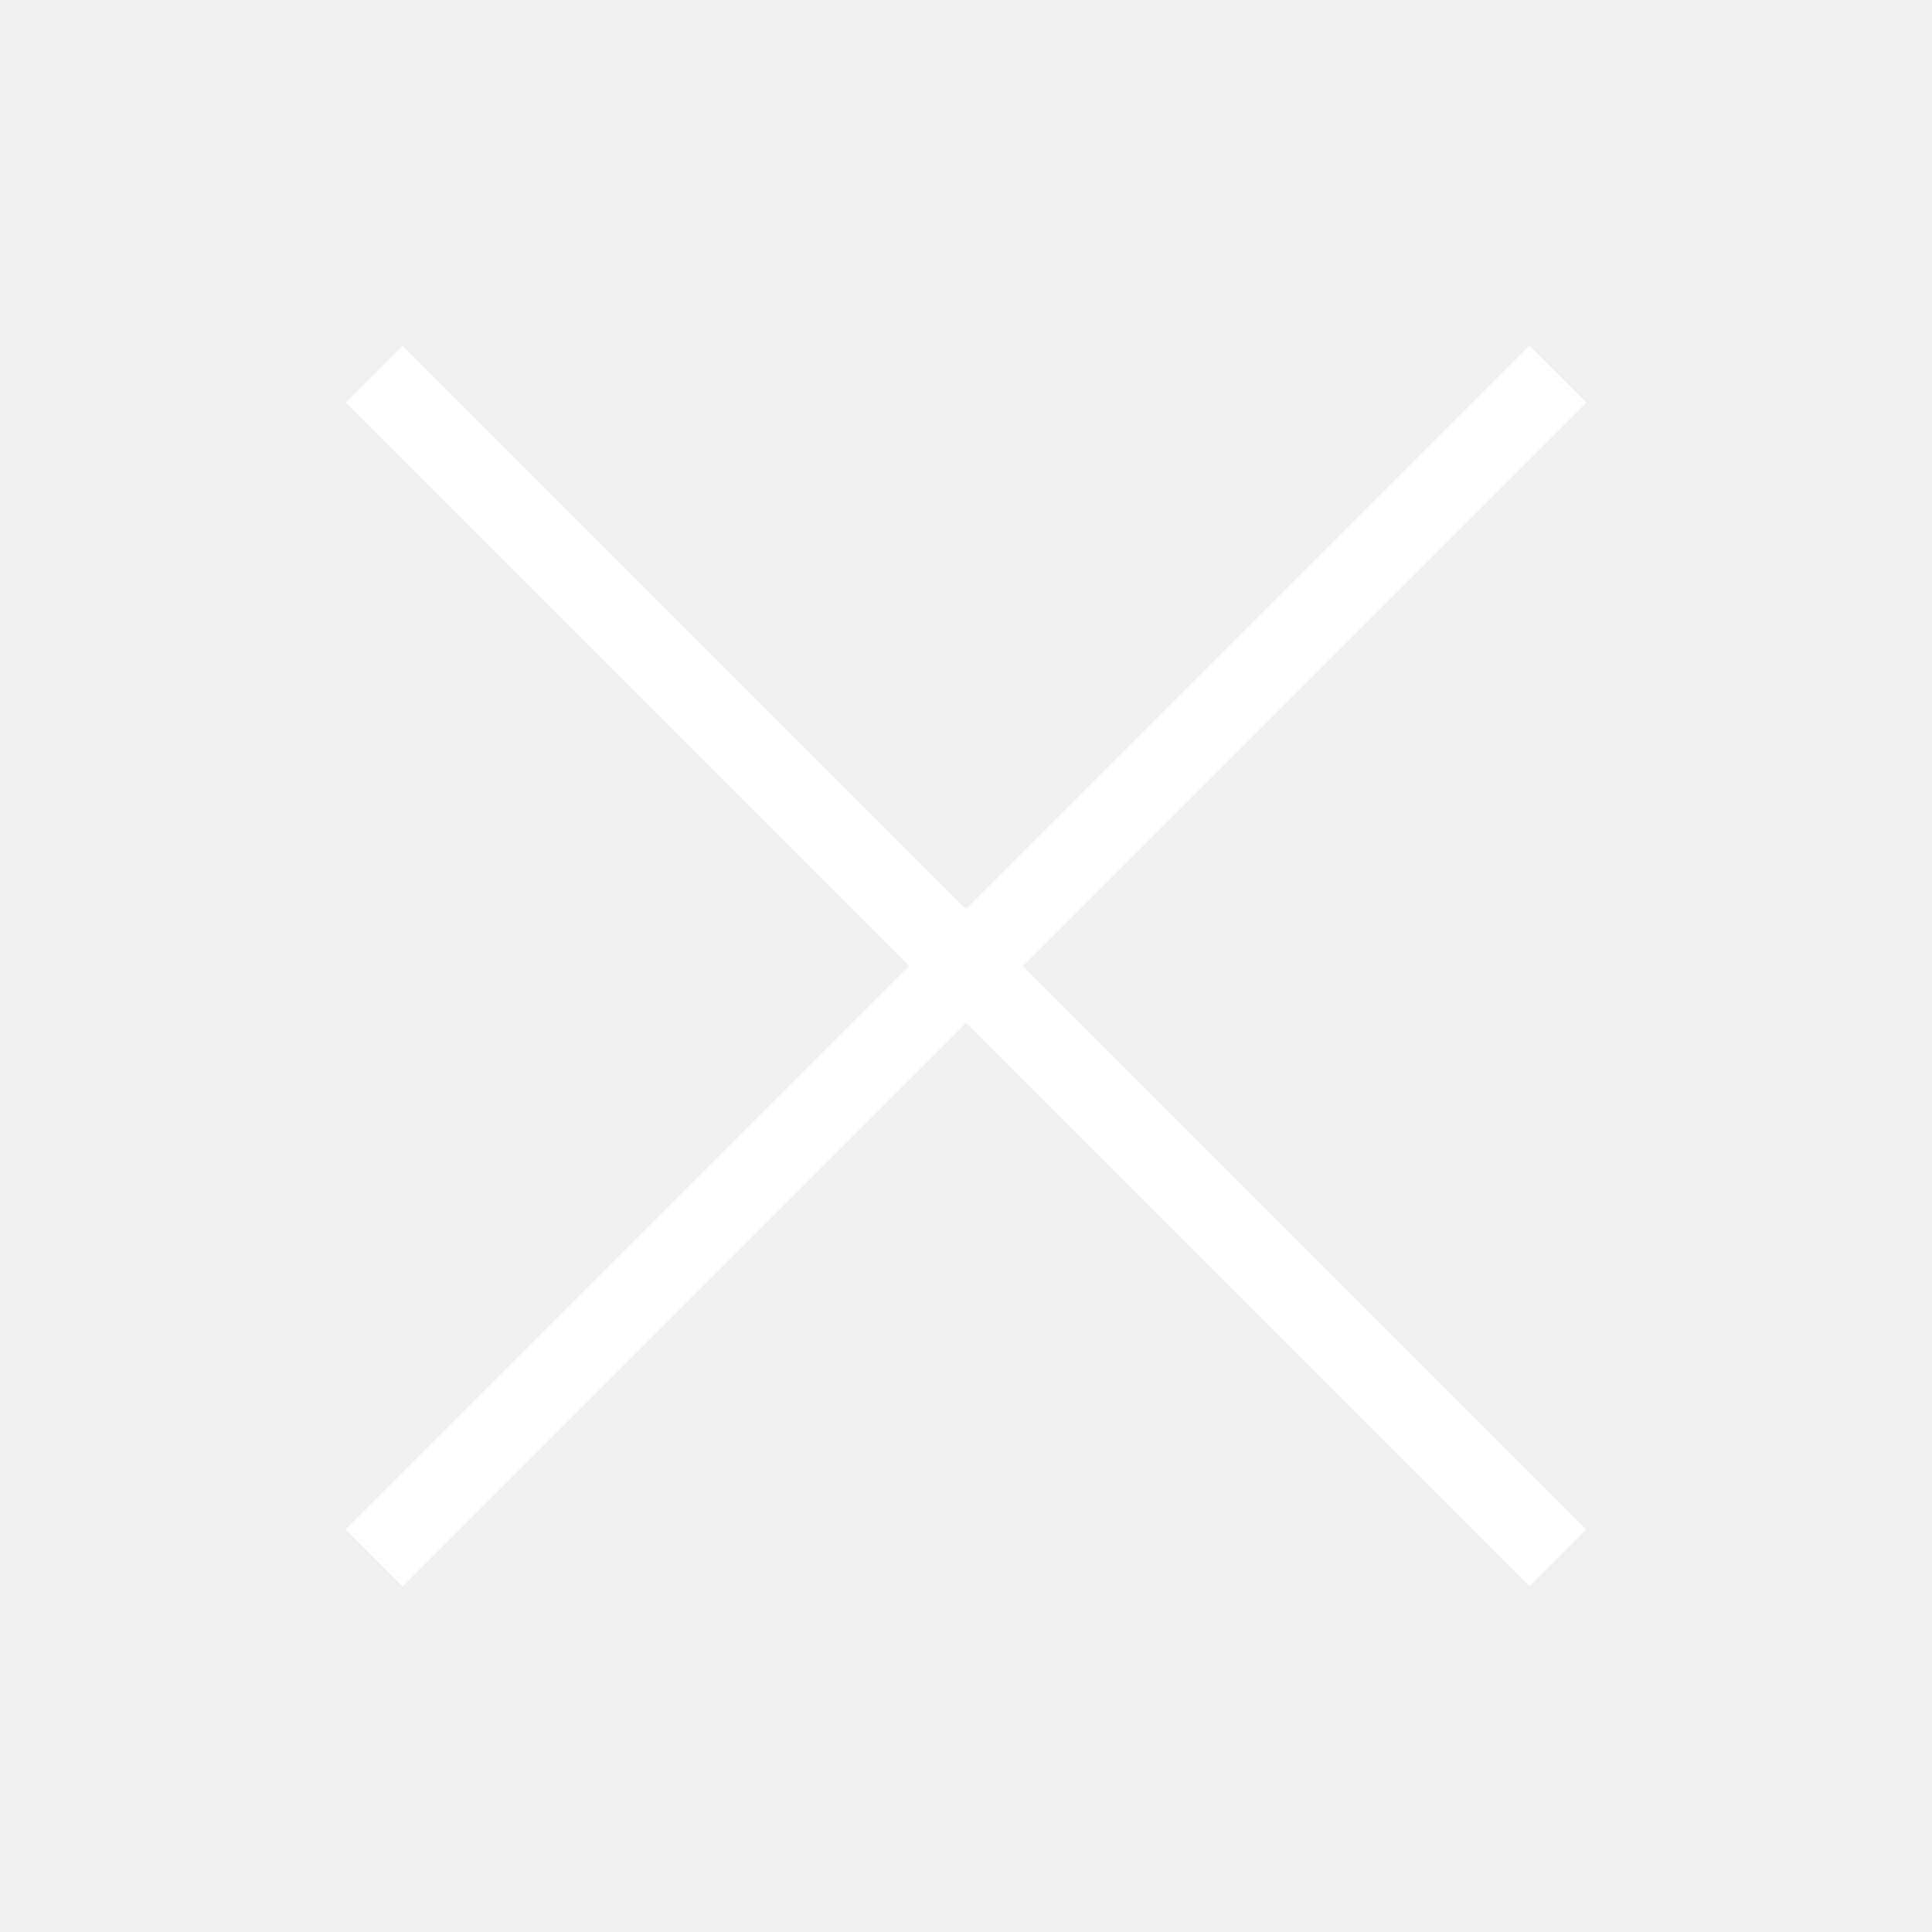
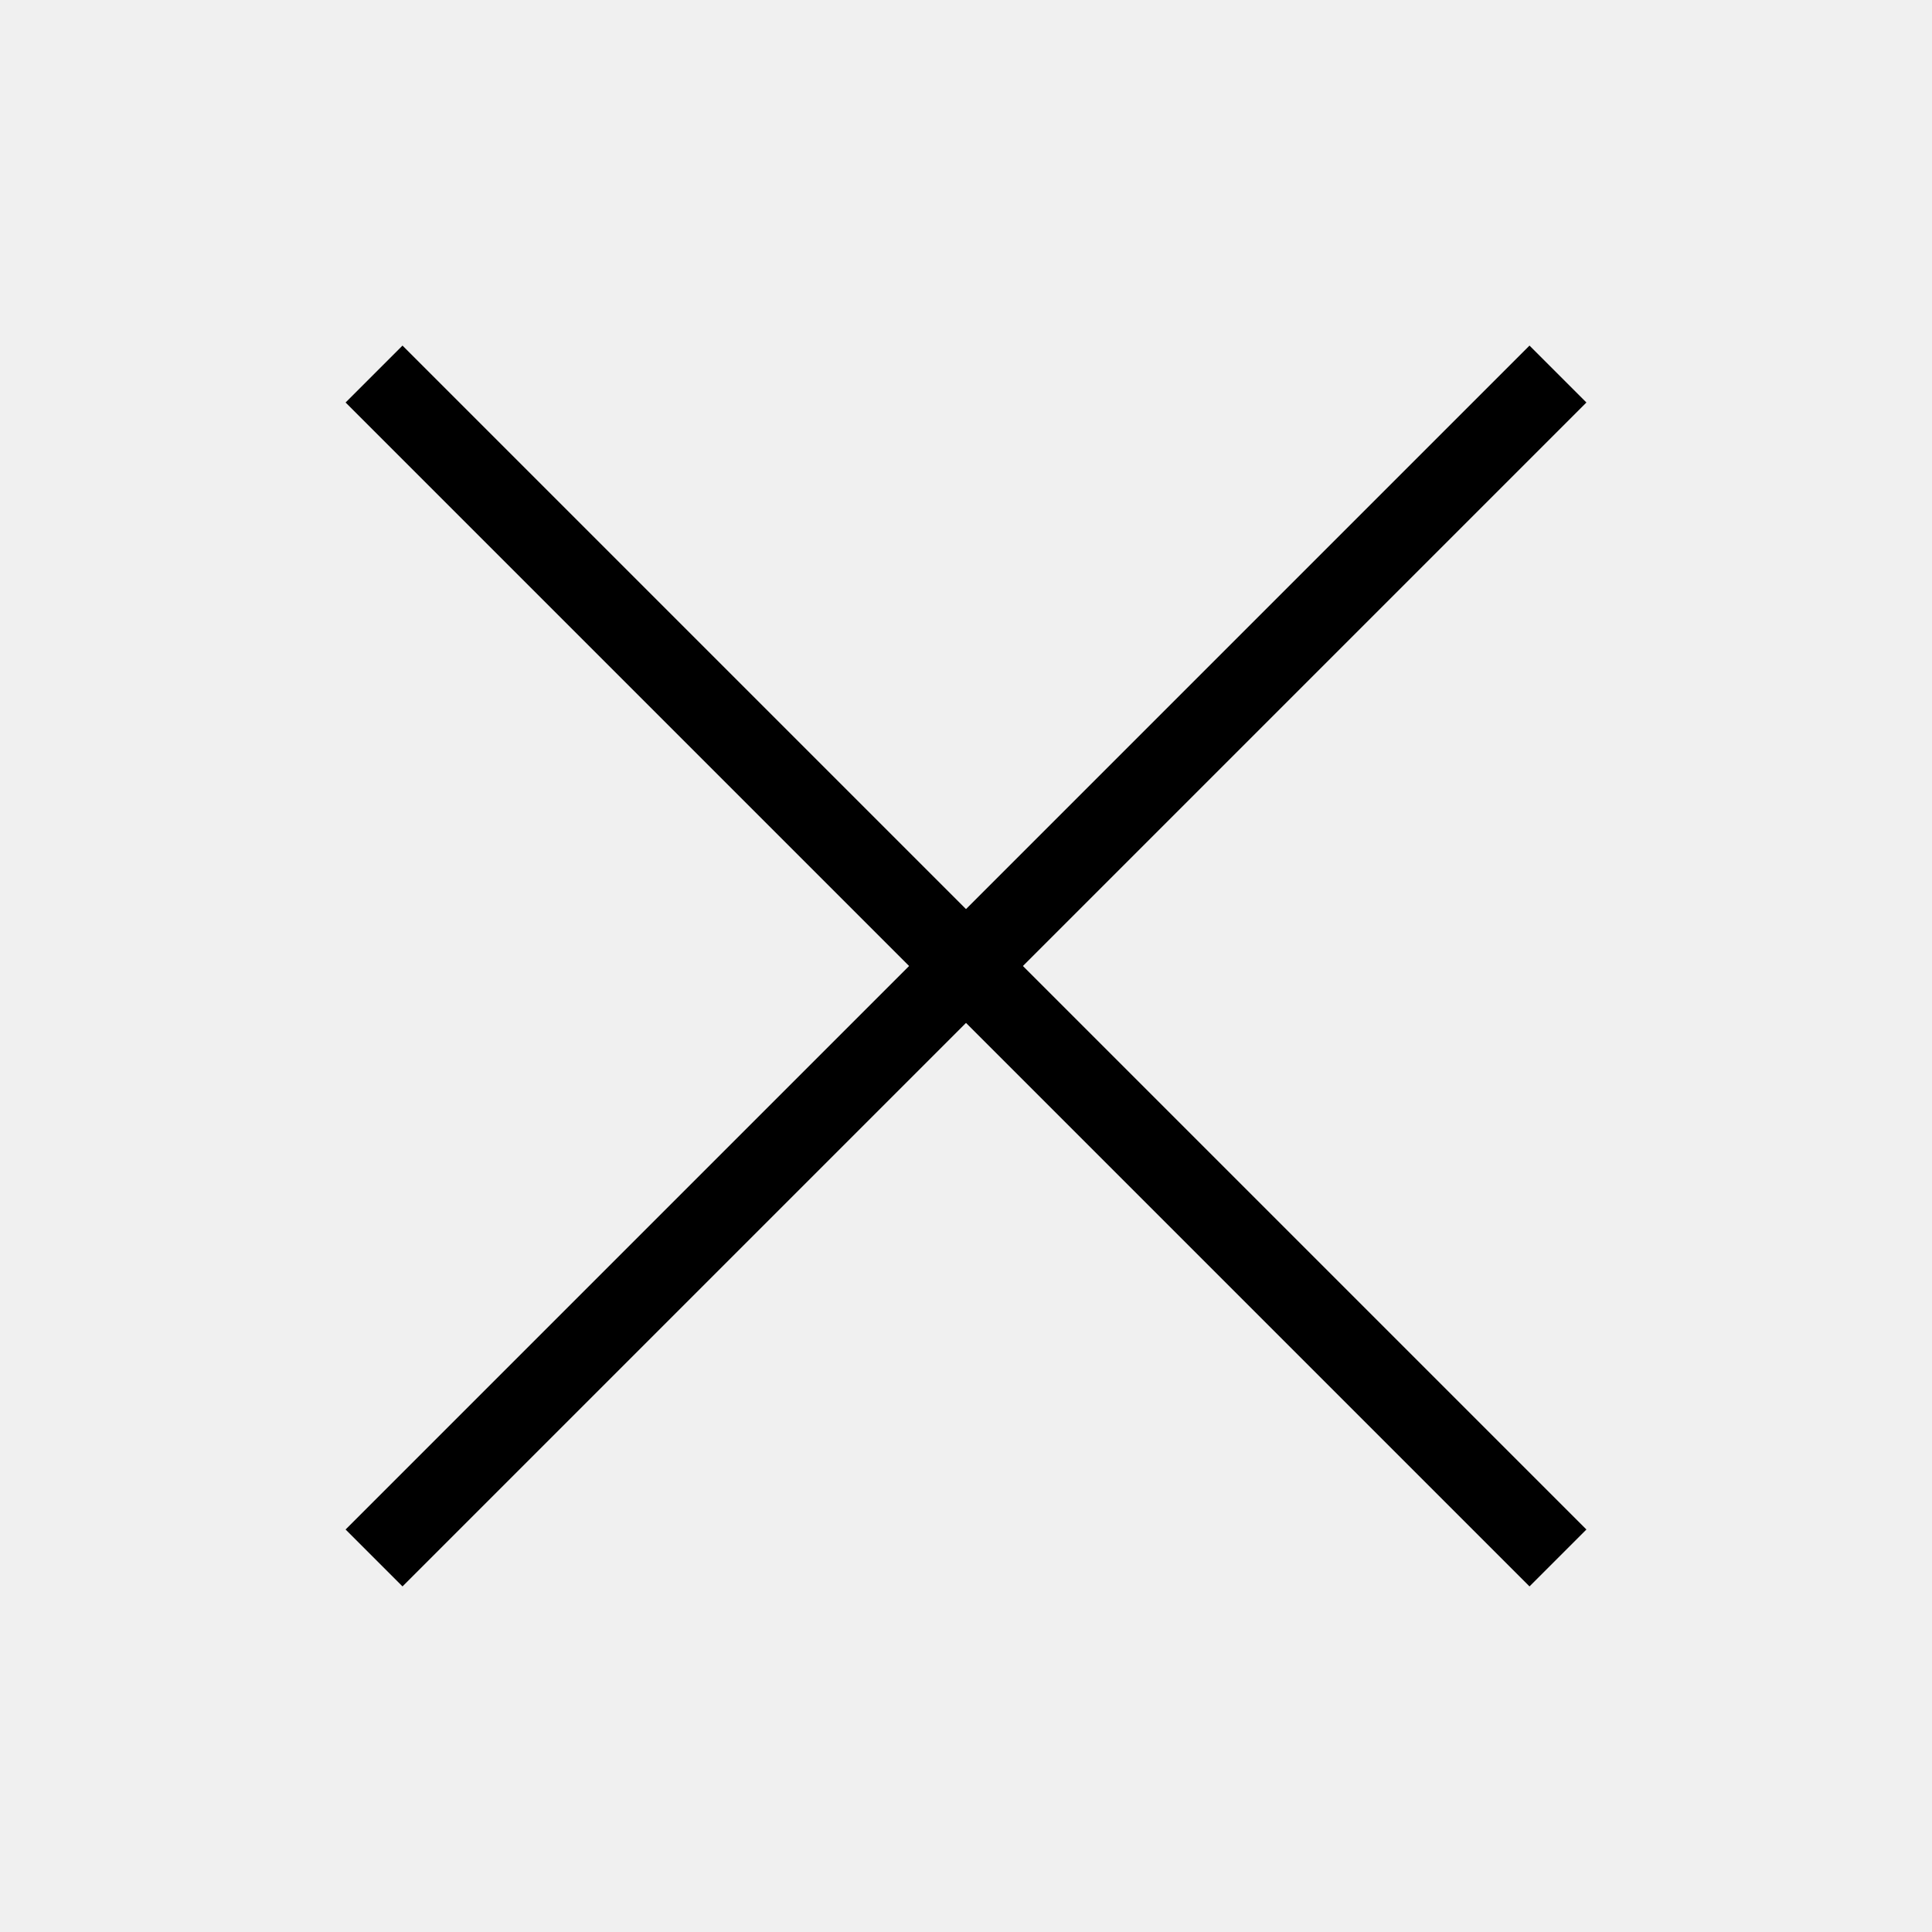
<svg xmlns="http://www.w3.org/2000/svg" version="1.1" id="Layer_1" x="0px" y="0px" width="48px" height="48px" viewBox="0 0 48 48" enable-background="new 0 0 48 48" xml:space="preserve">
-   <line fill="none" stroke="#FFFFFF" stroke-width="2" stroke-linecap="square" stroke-miterlimit="10" x1="10" y1="10" x2="38" y2="38" />
-   <line fill="none" stroke="#FFFFFF" stroke-width="2" stroke-linecap="square" stroke-miterlimit="10" x1="38" y1="10" x2="10" y2="38" />
+   <line fill="none" stroke="#000000" stroke-width="2" stroke-linecap="square" stroke-miterlimit="10" x1="10" y1="10" x2="38" y2="38" />
+   <line fill="none" stroke="#000000" stroke-width="2" stroke-linecap="square" stroke-miterlimit="10" x1="38" y1="10" x2="10" y2="38" />
</svg>
